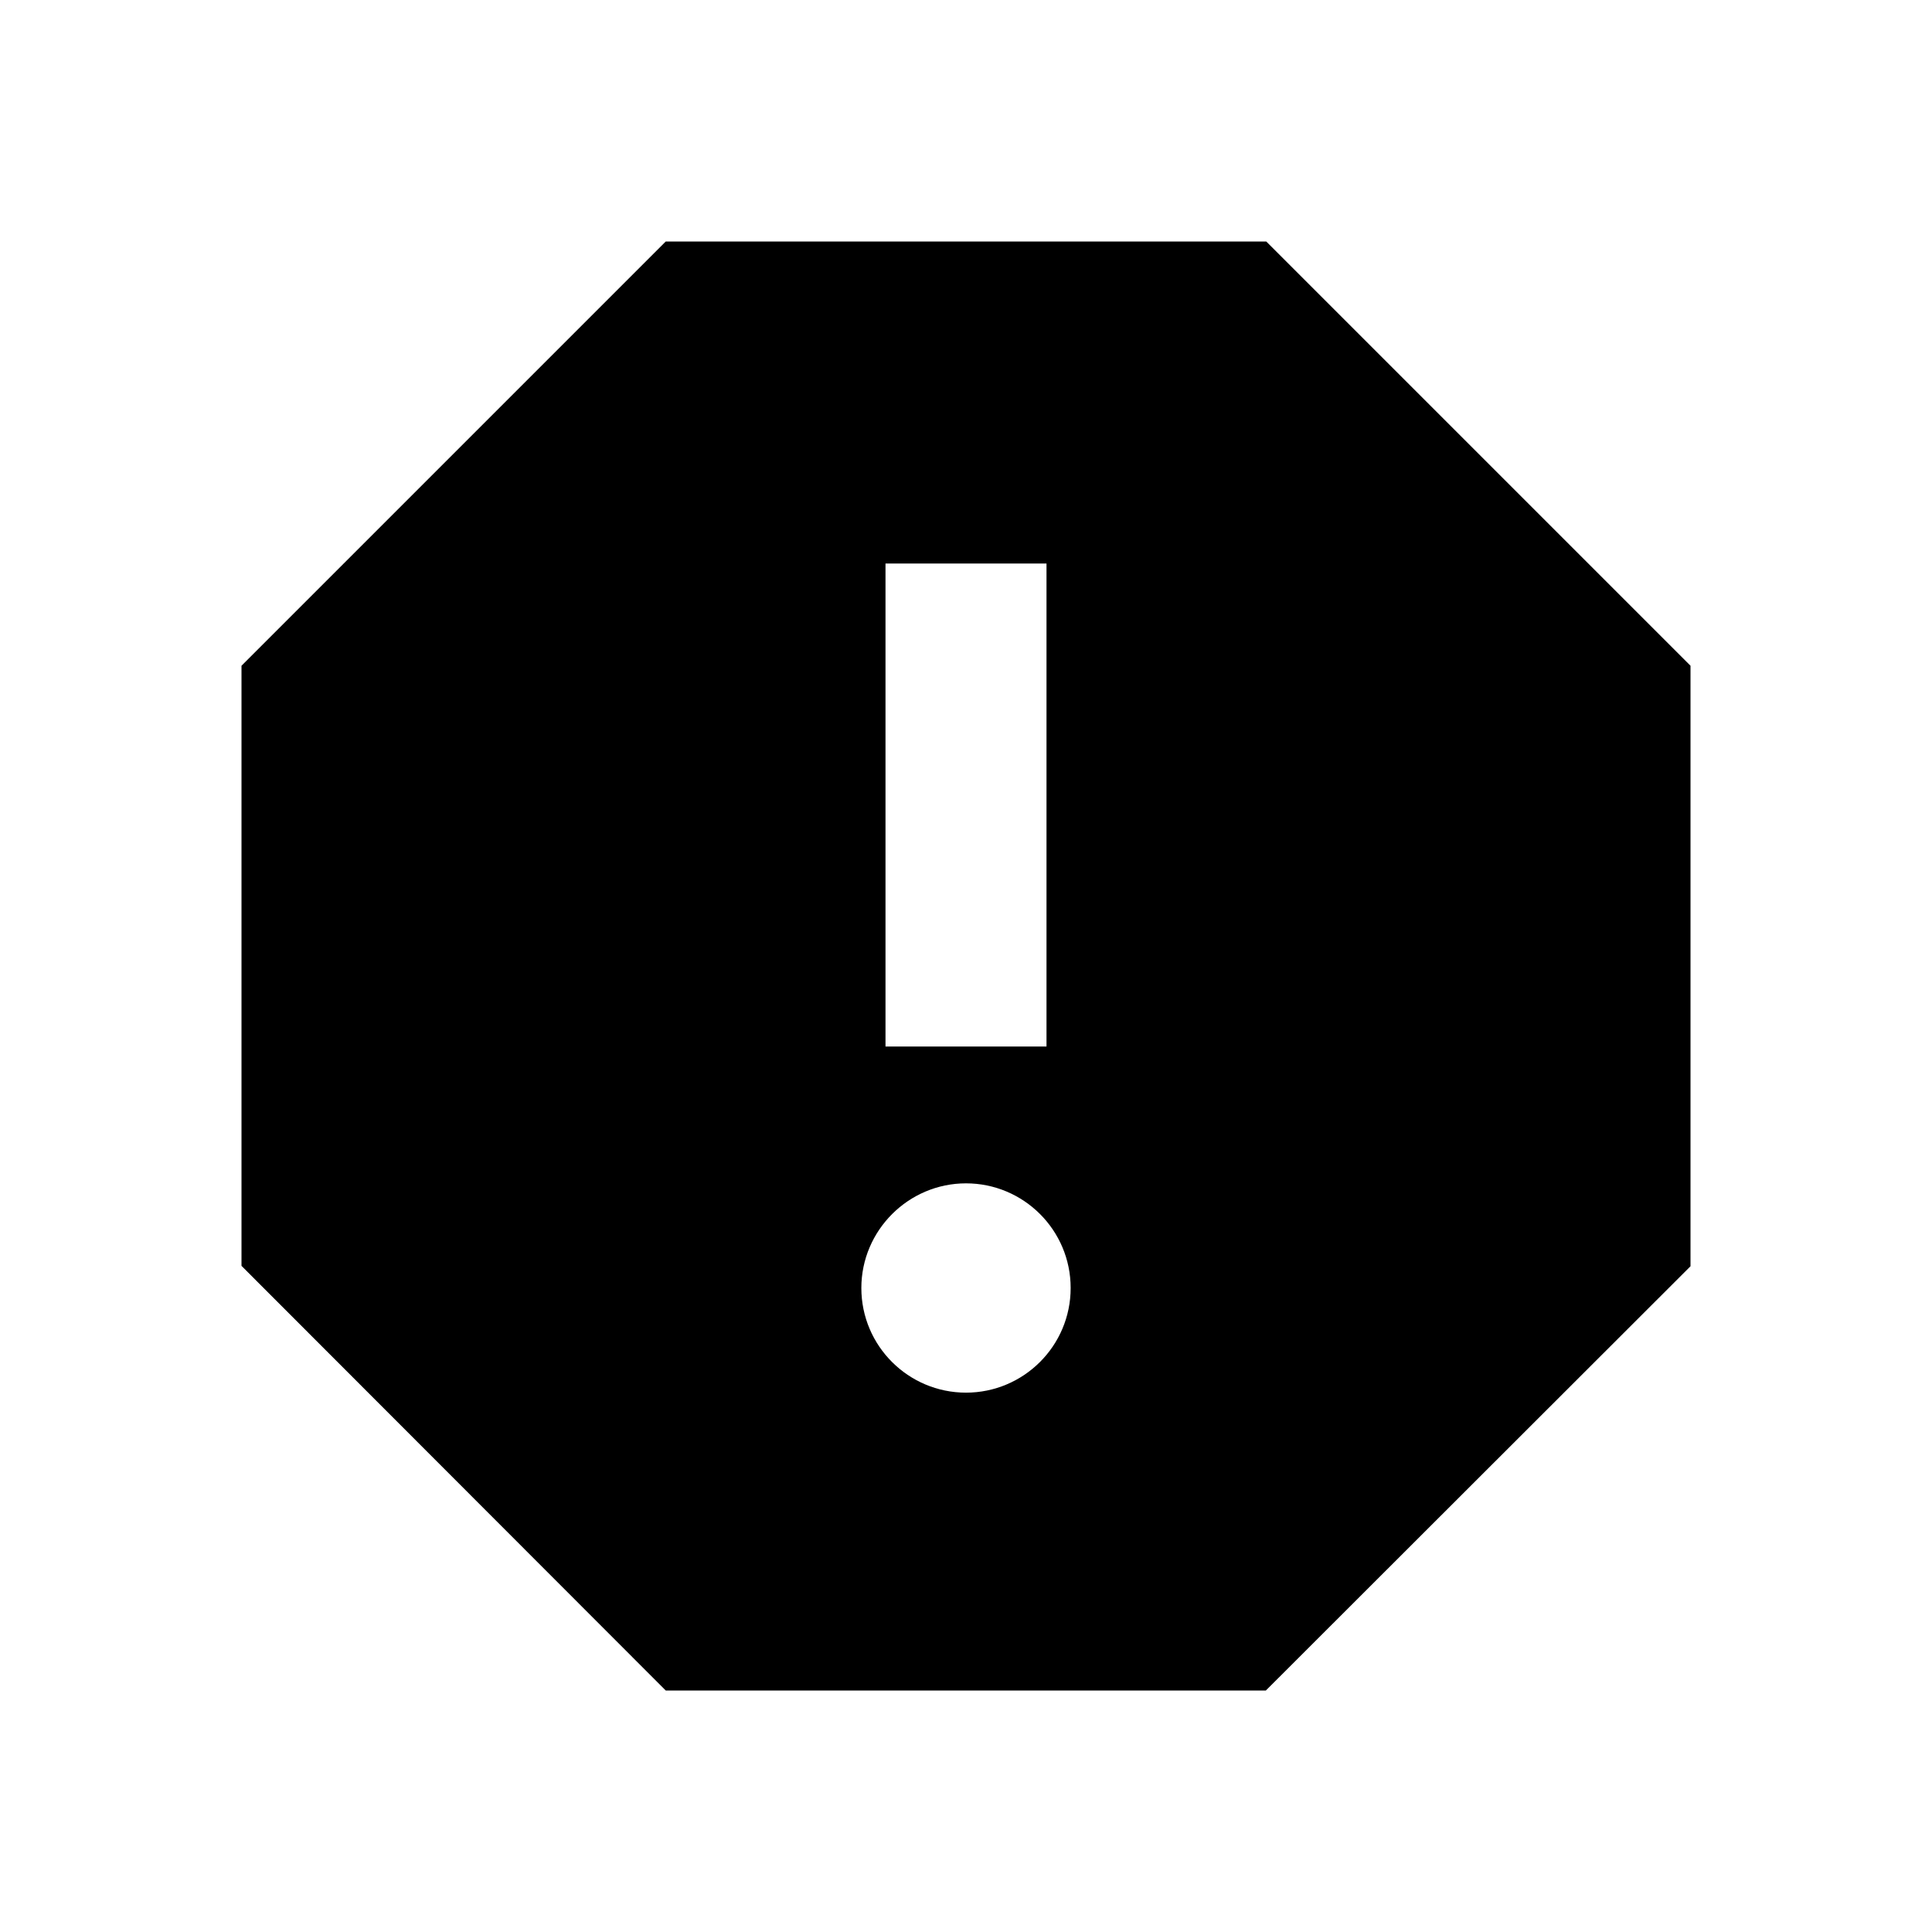
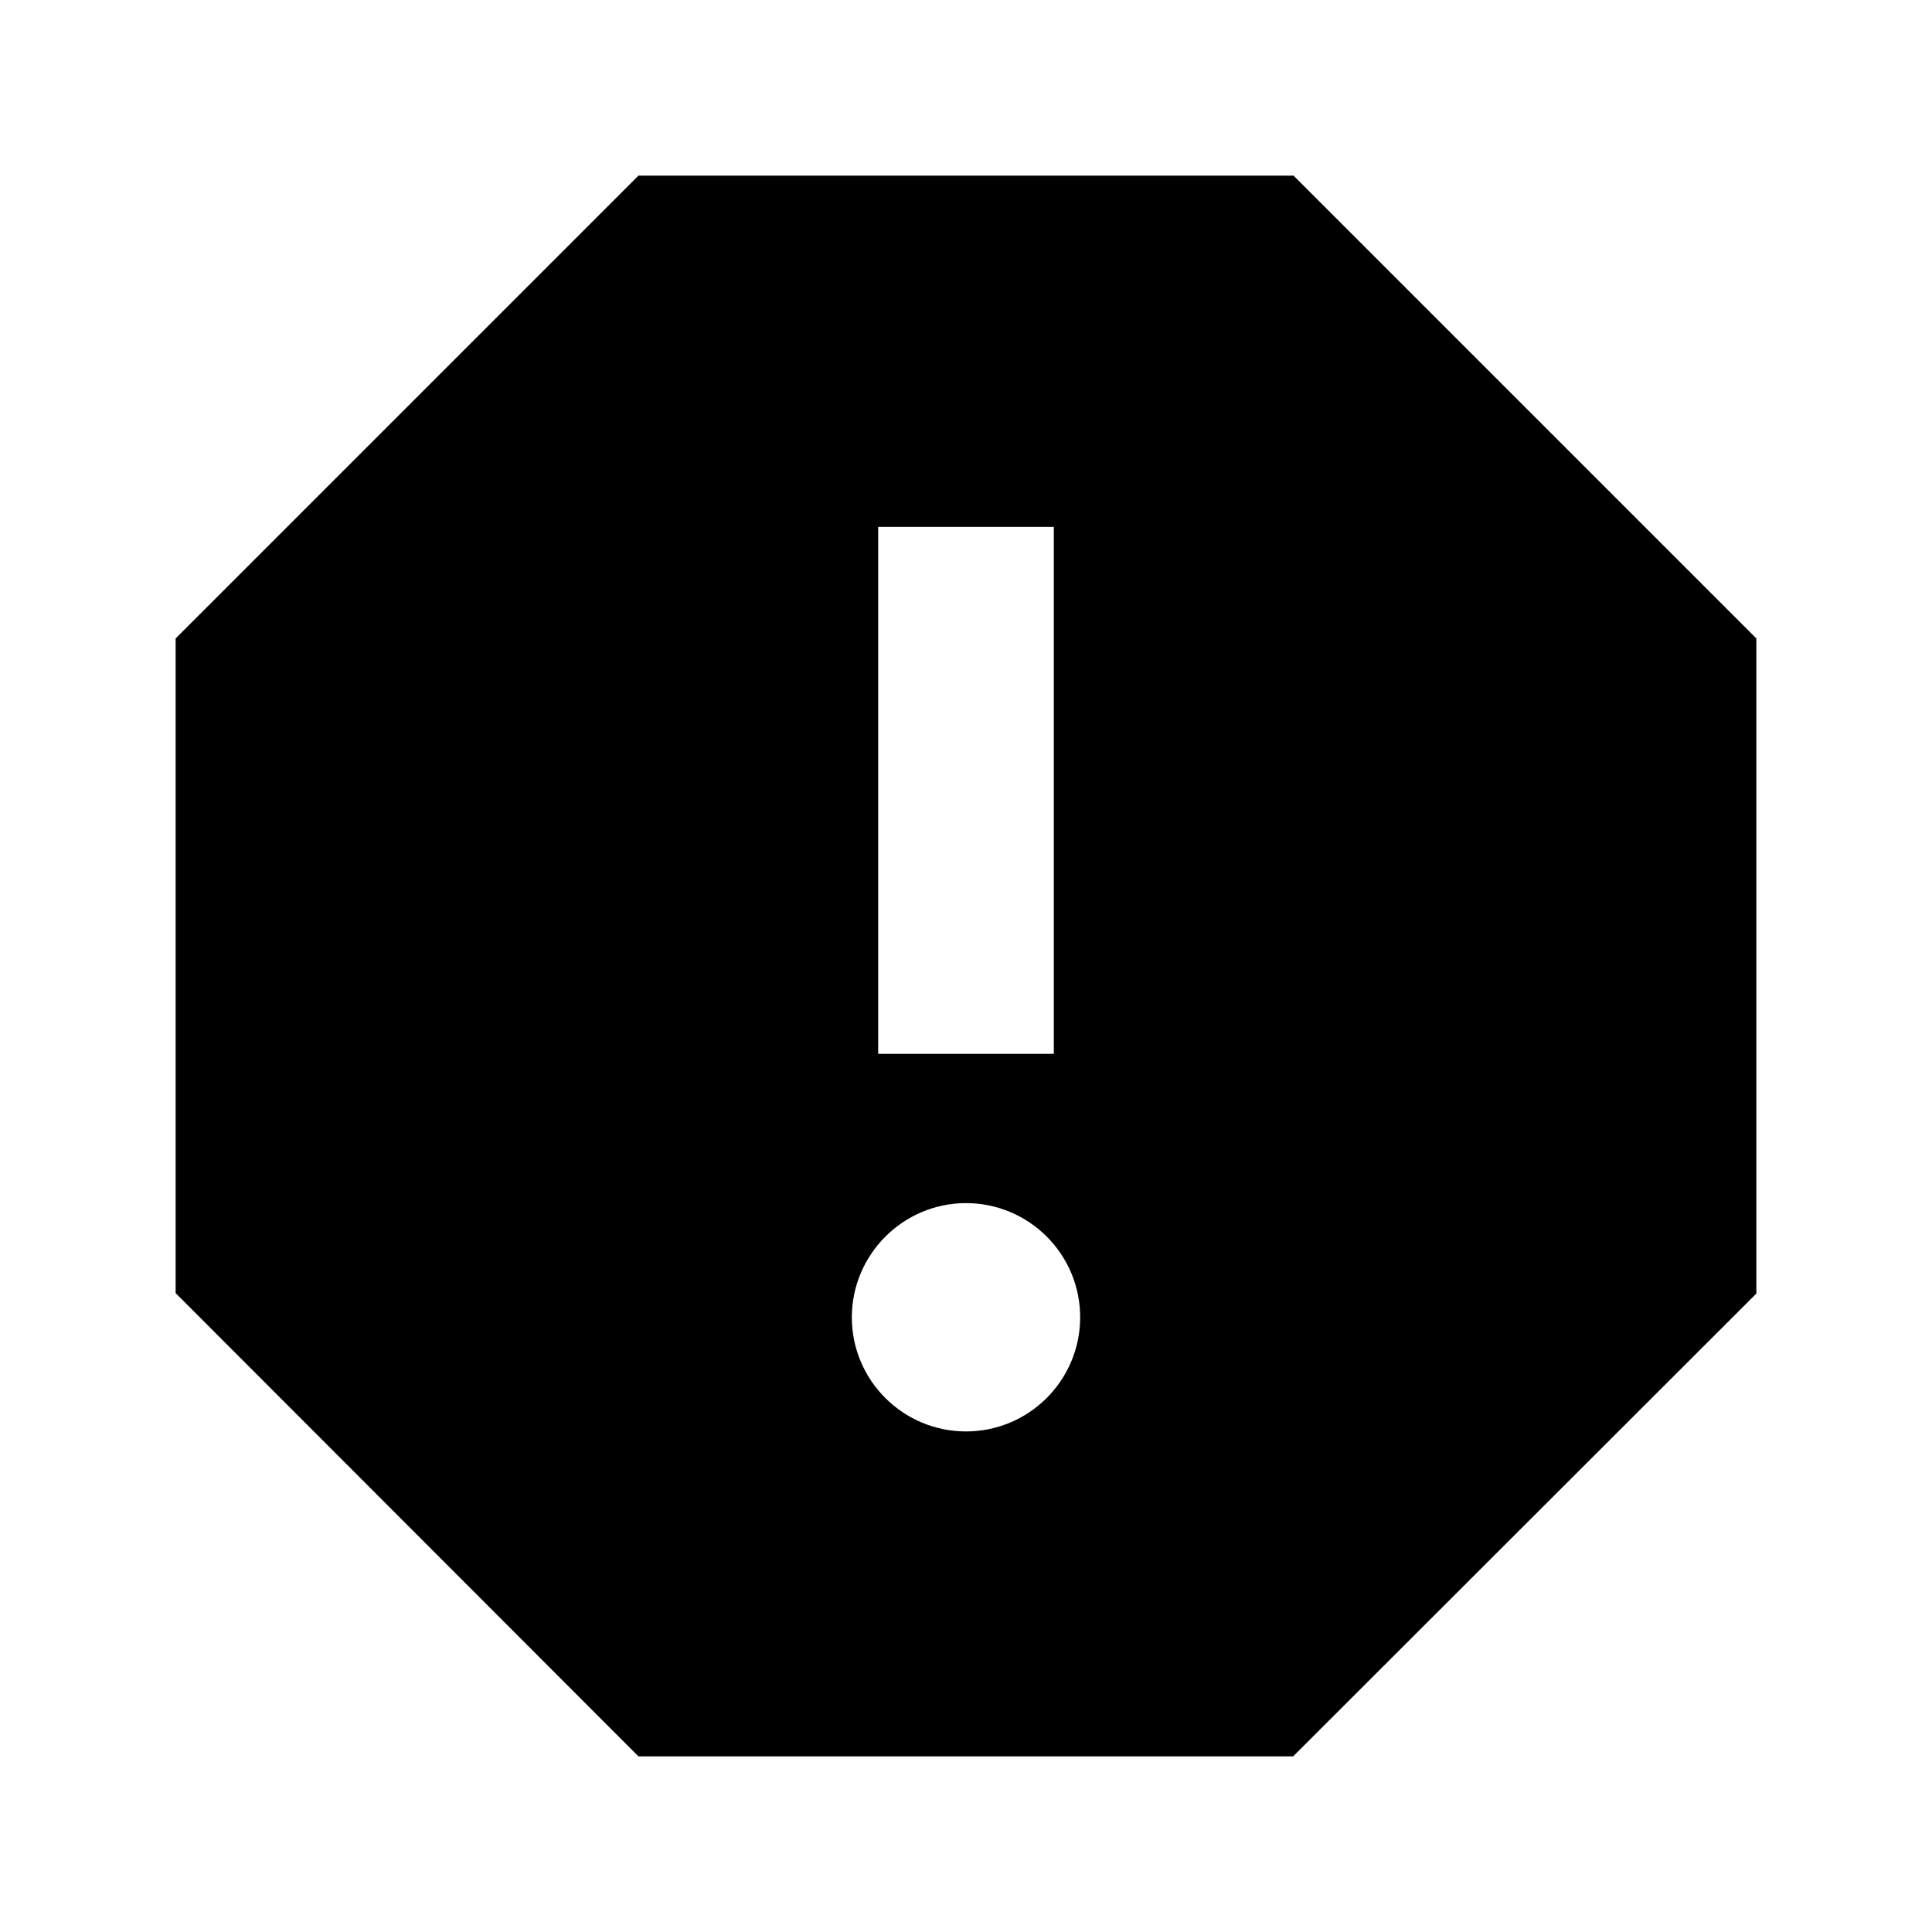
- <svg xmlns="http://www.w3.org/2000/svg" width="48" height="48" viewBox="0 0 48 48">
+ <svg xmlns="http://www.w3.org/2000/svg" width="48" height="48" viewBox="2 2 44 44">
  <path d="M31.46 6H16.54L6 16.54v14.91L16.54 42h14.91L42 31.46V16.54L31.46 6zM24 34.6c-1.43 0-2.6-1.16-2.6-2.6 0-1.43 1.17-2.6 2.6-2.6 1.43 0 2.6 1.16 2.6 2.6 0 1.44-1.17 2.6-2.6 2.6zm2-8.6h-4V14h4v12z" />
</svg>
